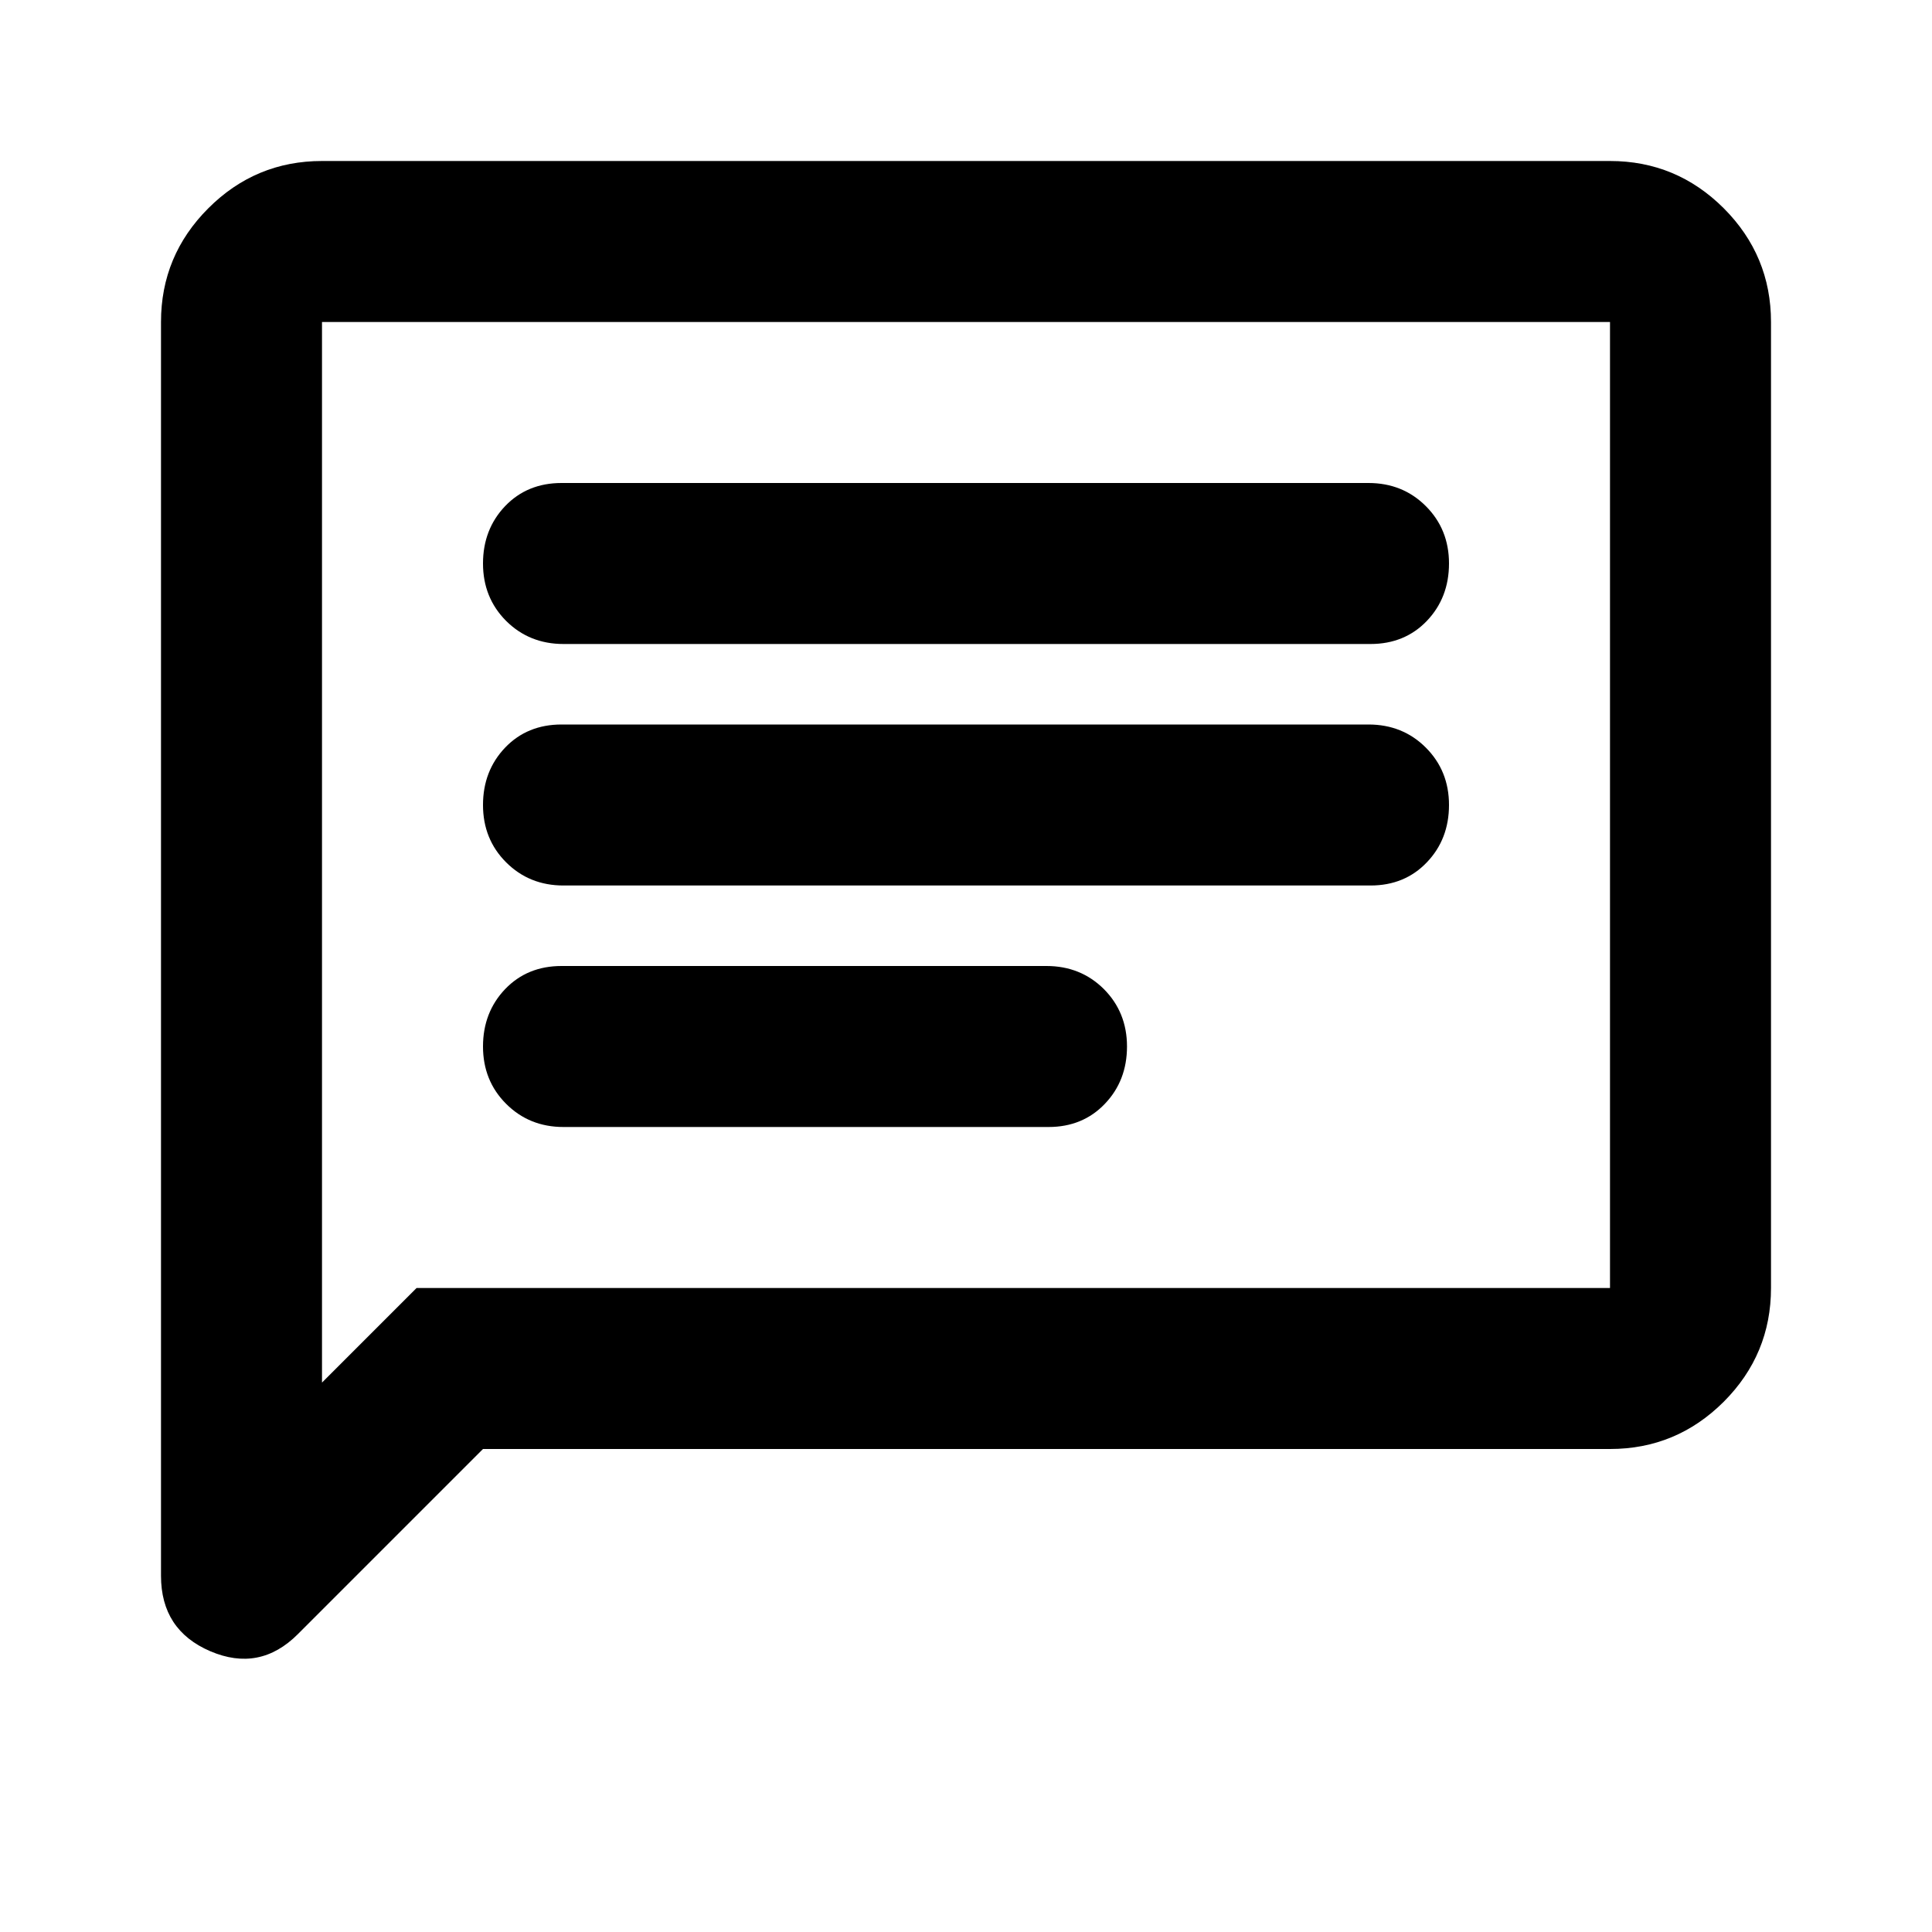
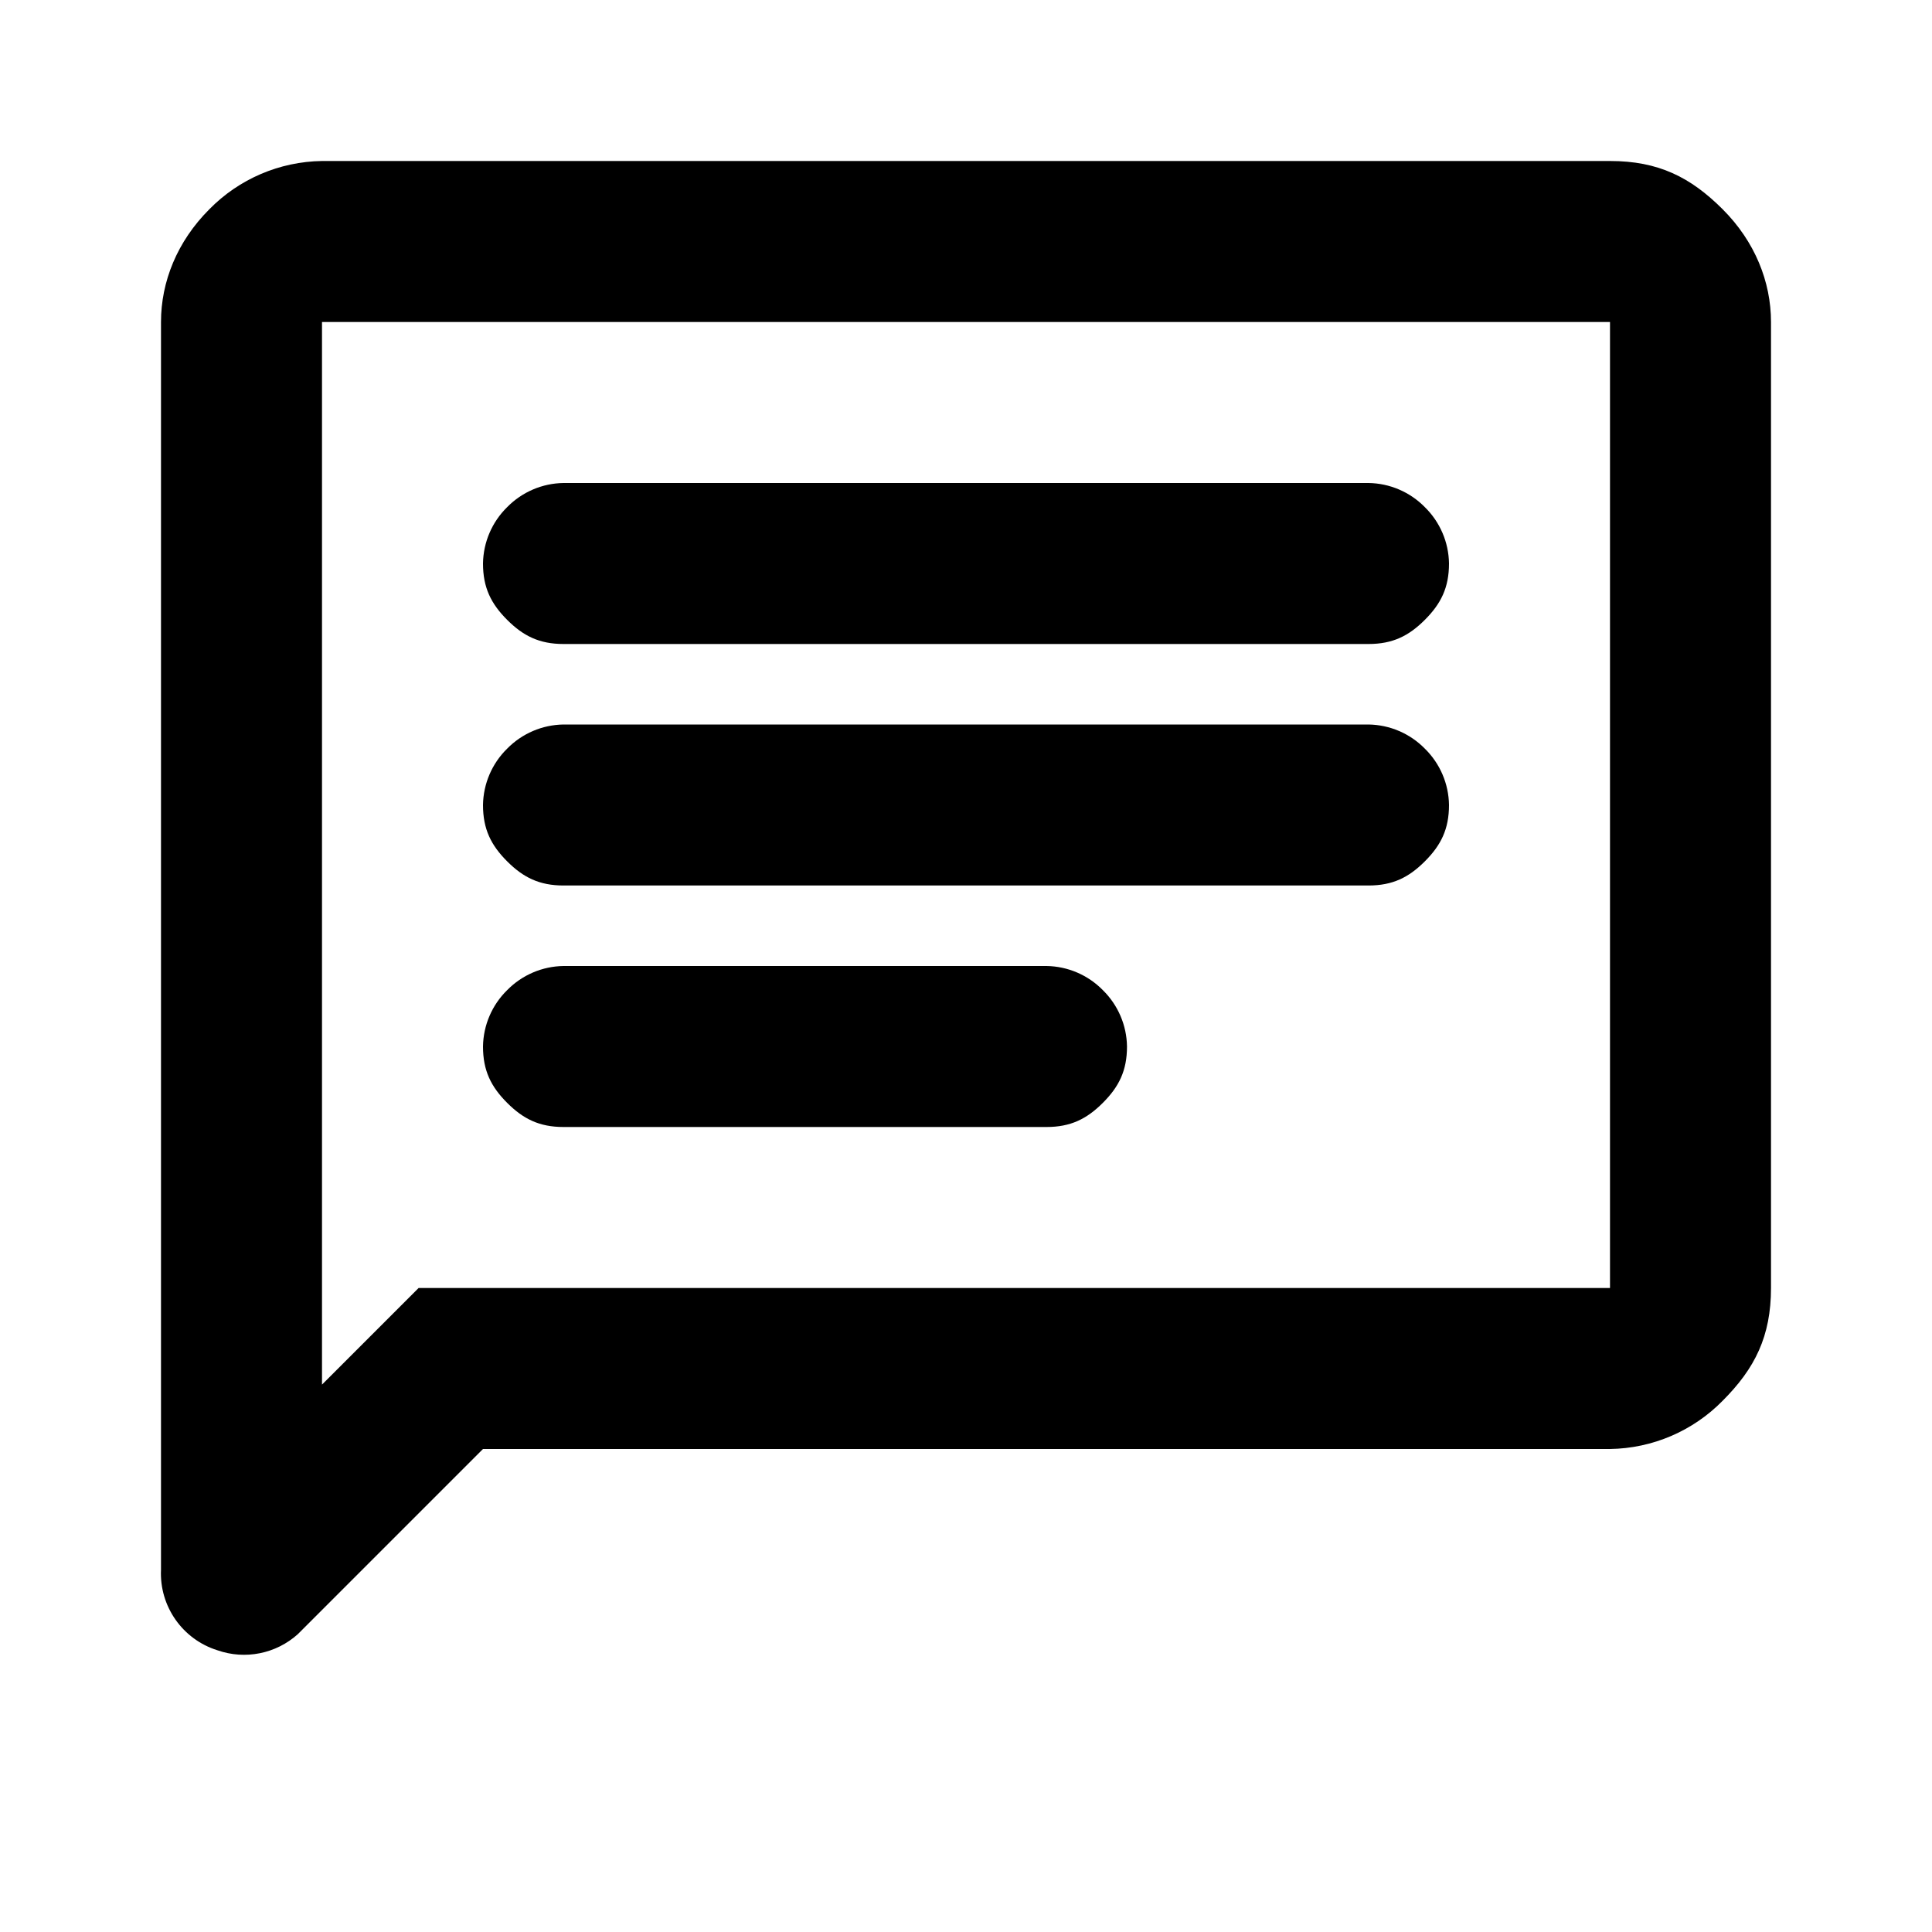
<svg xmlns="http://www.w3.org/2000/svg" viewBox="0 0 24 24">
-   <path d="M7 14H13.025C13.308 14 13.542 13.904 13.725 13.712C13.908 13.521 14 13.283 14 13C14 12.717 13.904 12.479 13.713 12.287C13.521 12.096 13.283 12 13 12H6.975C6.692 12 6.458 12.096 6.275 12.287C6.092 12.479 6 12.717 6 13C6 13.283 6.096 13.521 6.287 13.712C6.479 13.904 6.717 14 7 14ZM7 11H17.025C17.308 11 17.542 10.904 17.725 10.712C17.908 10.521 18 10.283 18 10C18 9.717 17.904 9.479 17.712 9.287C17.521 9.096 17.283 9 17 9H6.975C6.692 9 6.458 9.096 6.275 9.287C6.092 9.479 6 9.717 6 10C6 10.283 6.096 10.521 6.287 10.712C6.479 10.904 6.717 11 7 11ZM7 8H17.025C17.308 8 17.542 7.904 17.725 7.713C17.908 7.521 18 7.283 18 7C18 6.717 17.904 6.479 17.712 6.287C17.521 6.096 17.283 6 17 6H6.975C6.692 6 6.458 6.096 6.275 6.287C6.092 6.479 6 6.717 6 7C6 7.283 6.096 7.521 6.287 7.713C6.479 7.904 6.717 8 7 8ZM2 19.575V4C2 3.45 2.196 2.979 2.588 2.587C2.979 2.196 3.45 2 4 2H20C20.55 2 21.021 2.196 21.413 2.587C21.804 2.979 22 3.45 22 4V16C22 16.55 21.804 17.021 21.413 17.413C21.021 17.804 20.55 18 20 18H6L3.7 20.3C3.383 20.617 3.021 20.687 2.612 20.512C2.204 20.337 2 20.025 2 19.575ZM4 17.175L5.175 16H20V4H4V17.175Z" fill="inherit" />
+   <path d="M7 14h6c.3 0 .5-.1.7-.3.2-.2.3-.4.3-.7a1 1 0 0 0-.3-.7 1 1 0 0 0-.7-.3H7a1 1 0 0 0-.7.3 1 1 0 0 0-.3.7c0 .3.1.5.3.7.2.2.4.3.7.3Zm0-3h10c.3 0 .5-.1.7-.3.2-.2.3-.4.3-.7a1 1 0 0 0-.3-.7A1 1 0 0 0 17 9H7a1 1 0 0 0-.7.3 1 1 0 0 0-.3.7c0 .3.1.5.3.7.2.2.4.3.7.3Zm0-3h10c.3 0 .5-.1.7-.3.2-.2.3-.4.3-.7a1 1 0 0 0-.3-.7A1 1 0 0 0 17 6H7a1 1 0 0 0-.7.3A1 1 0 0 0 6 7c0 .3.1.5.3.7.2.2.4.3.7.3ZM2 19.6V4c0-.5.2-1 .6-1.4A2 2 0 0 1 4 2h16c.6 0 1 .2 1.4.6.4.4.6.9.6 1.4v12c0 .6-.2 1-.6 1.4a2 2 0 0 1-1.4.6H6l-2.3 2.3a1 1 0 0 1-1 .2 1 1 0 0 1-.7-1Zm2-2.4L5.2 16H20V4H4v13.2Z" fill="inherit" />
</svg>
